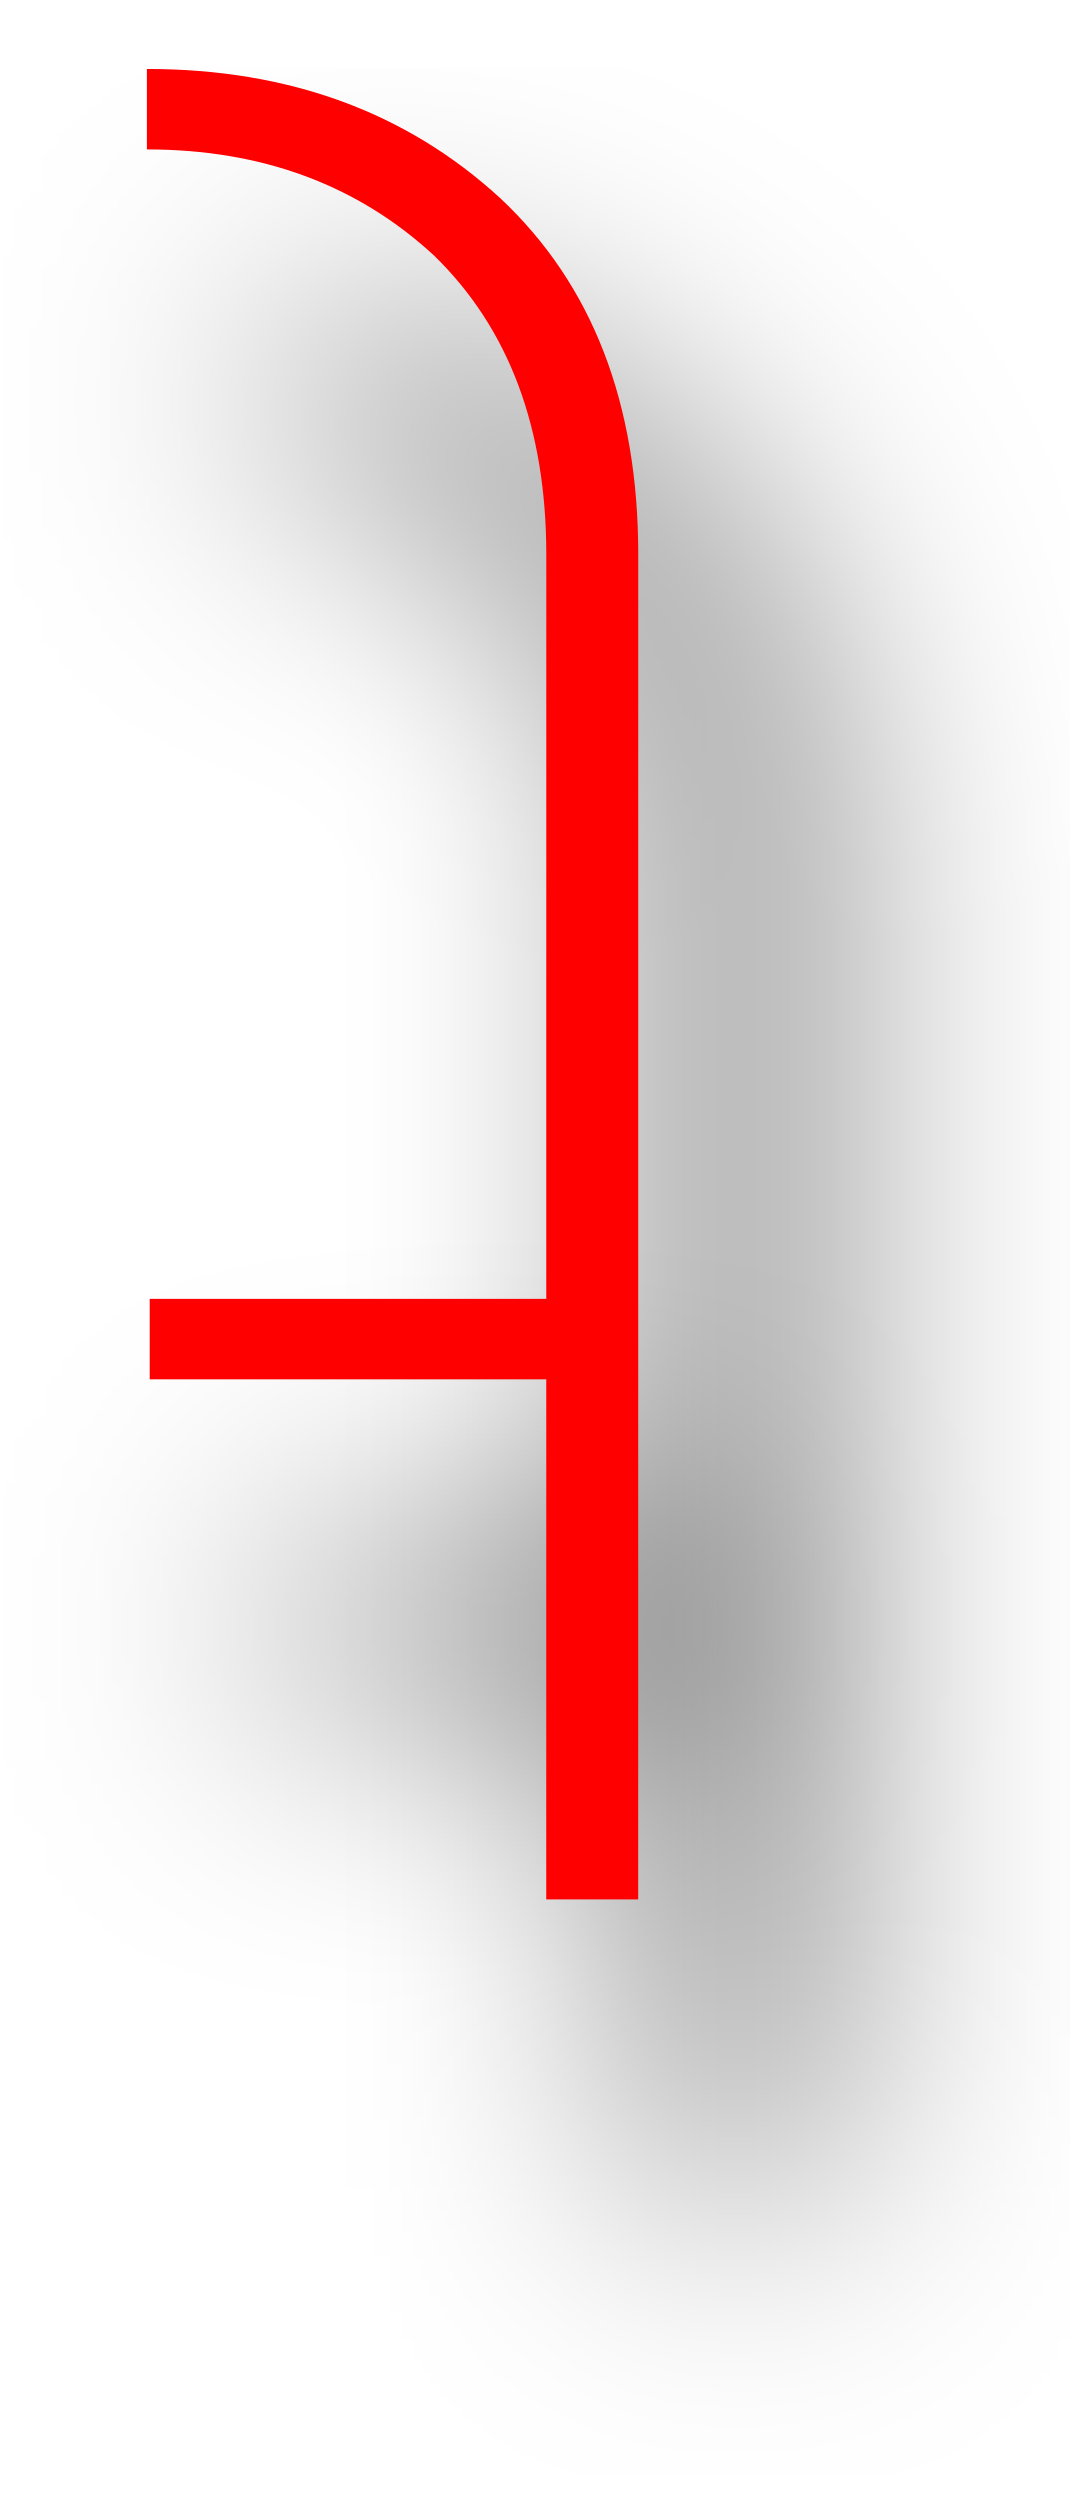
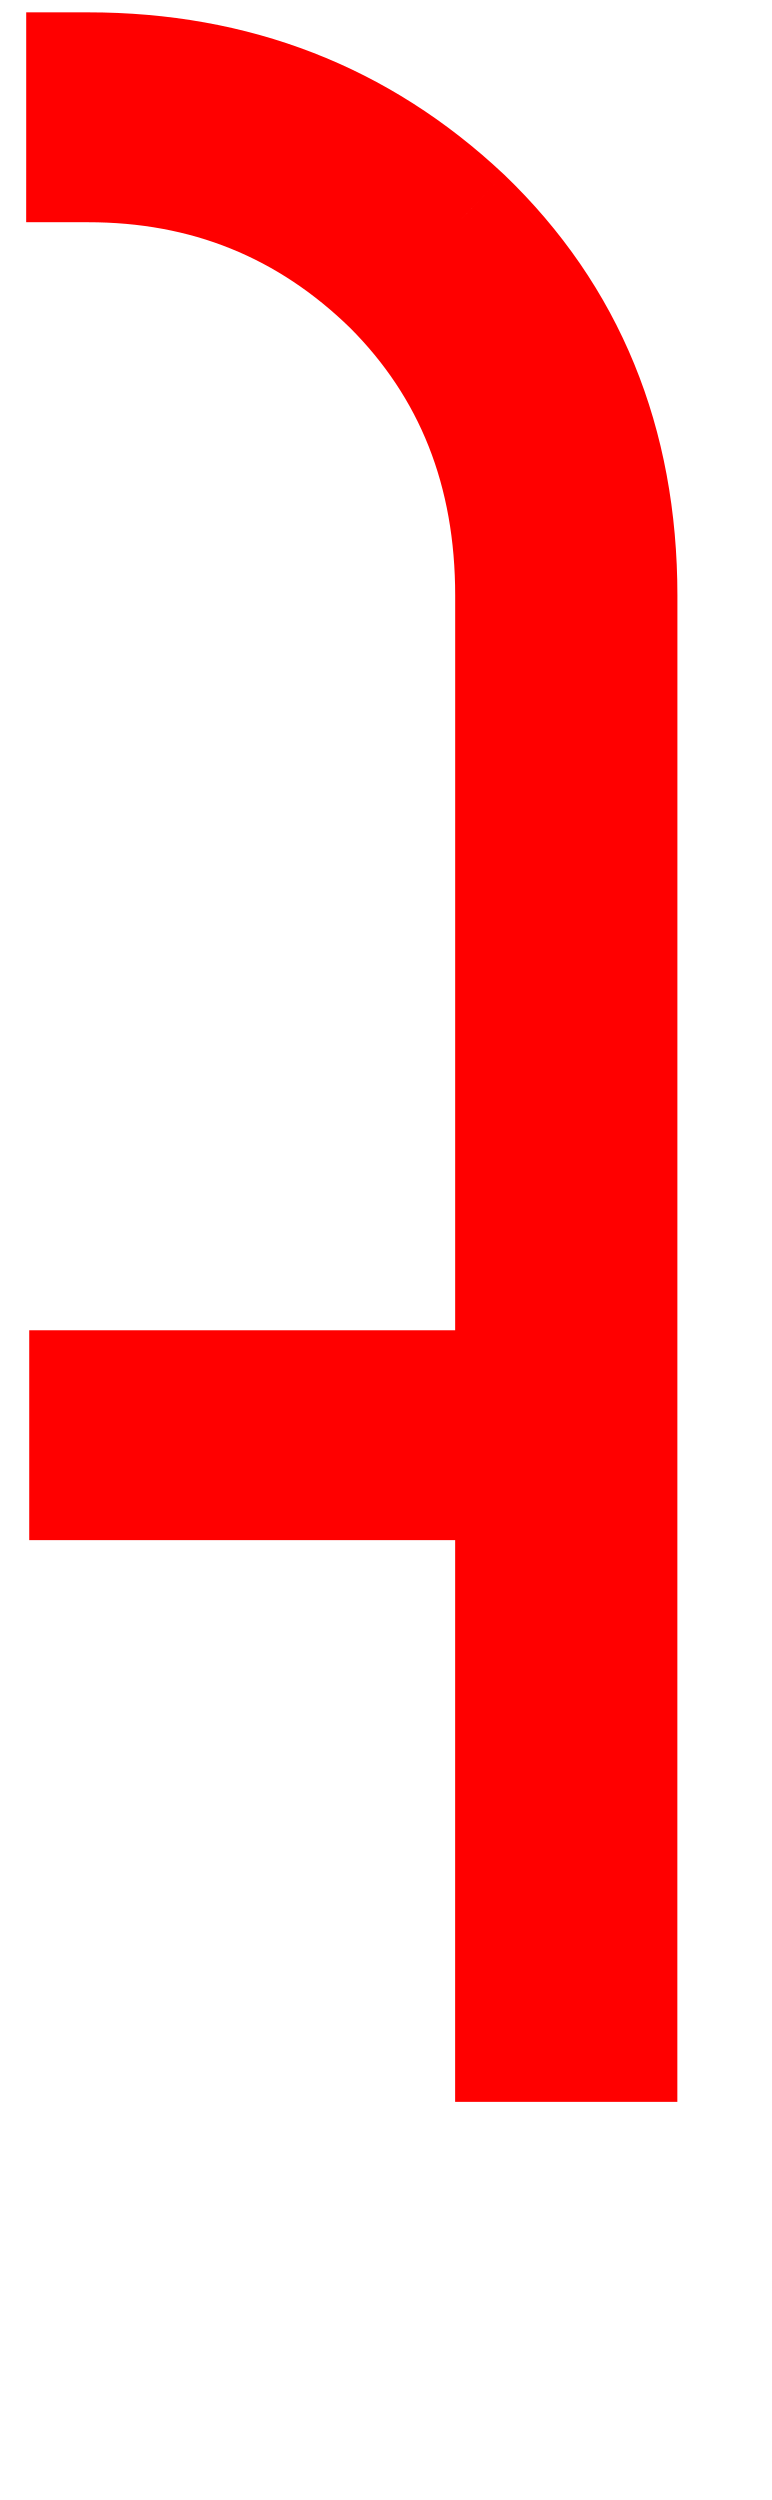
- <svg xmlns="http://www.w3.org/2000/svg" width="38" height="87" viewBox="0 0 38 87" fill="none">
-   <g filter="url(#filter0_d)">
-     <path d="M5.112 2.4C10.045 2.4 14.145 3.9 17.412 6.9C20.611 9.9 22.211 14.033 22.211 19.3L22.209 66.1H19.009L19.01 48L5.21 48L5.21 45.2L19.01 45.2L19.011 19.3C19.011 14.9 17.711 11.433 15.112 8.9C12.445 6.433 9.112 5.2 5.112 5.2L5.112 2.4Z" fill="#FF0000" />
-   </g>
-   <defs>
-     <filter id="filter0_d" x="0.112" y="2.4" width="37.099" height="83.7" filterUnits="userSpaceOnUse" color-interpolation-filters="sRGB">
-       <feFlood flood-opacity="0" result="BackgroundImageFix" />
-       <feColorMatrix in="SourceAlpha" type="matrix" values="0 0 0 0 0 0 0 0 0 0 0 0 0 0 0 0 0 0 127 0" />
-       <feOffset dx="5" dy="10" />
-       <feGaussianBlur stdDeviation="5" />
-       <feColorMatrix type="matrix" values="0 0 0 0 0 0 0 0 0 0 0 0 0 0 0 0 0 0 1 0" />
-       <feBlend mode="normal" in2="BackgroundImageFix" result="effect1_dropShadow" />
-       <feBlend mode="normal" in="SourceGraphic" in2="effect1_dropShadow" result="shape" />
-     </filter>
-   </defs>
+ <svg xmlns="http://www.w3.org/2000/svg" width="25" height="81" viewBox="0 0 25 81" fill="none">
+   <path d="M2.849 5.2L2.849 2.4C7.582 2.4 11.615 3.967 14.948 7.1C18.282 10.3 19.948 14.367 19.948 19.3L19.946 66.1H16.746L16.747 47.9L2.947 47.9L2.947 45.1L16.747 45.1L16.748 19.3C16.748 15.233 15.415 11.867 12.748 9.2C10.015 6.533 6.715 5.2 2.849 5.2Z" fill="#FF0000" />
+   <path d="M2.849 5.2H0.849L0.848 7.2H2.848L2.849 5.2ZM2.849 2.4L2.849 0.4H0.849L0.849 2.4H2.849ZM14.948 7.1L16.334 5.657L16.326 5.65L16.318 5.643L14.948 7.1ZM19.946 66.1L19.946 68.1H21.946L21.946 66.1H19.946ZM16.746 66.1H14.746L14.746 68.1H16.746L16.746 66.1ZM16.747 47.9L18.747 47.9L18.747 45.9L16.747 45.9L16.747 47.9ZM2.947 47.9H0.947L0.947 49.9H2.947L2.947 47.9ZM2.947 45.1L2.947 43.1H0.947L0.947 45.1H2.947ZM16.747 45.1L16.747 47.1L18.747 47.1L18.747 45.1L16.747 45.1ZM12.748 9.2L14.163 7.786L14.154 7.777L14.145 7.768L12.748 9.2ZM4.849 5.2L4.849 2.4H0.849L0.849 5.2H4.849ZM2.849 4.4C7.092 4.4 10.63 5.786 13.579 8.557L16.318 5.643C12.6 2.148 8.072 0.4 2.849 0.4L2.849 4.4ZM13.563 8.543C16.475 11.338 17.948 14.87 17.948 19.3H21.948C21.948 13.863 20.088 9.262 16.334 5.657L13.563 8.543ZM17.948 19.3L17.946 66.1H21.946L21.948 19.3H17.948ZM19.946 64.1H16.746L16.746 68.1H19.946L19.946 64.1ZM18.746 66.1L18.747 47.9L14.747 47.9L14.746 66.1H18.746ZM16.747 45.9L2.947 45.9L2.947 49.9L16.747 49.9L16.747 45.9ZM4.947 47.9L4.947 45.1L0.947 45.1L0.947 47.9L4.947 47.9ZM2.947 47.1L16.747 47.1L16.747 43.1L2.947 43.1L2.947 47.1ZM18.747 45.1L18.748 19.3L14.748 19.3L14.747 45.1L18.747 45.1ZM18.748 19.3C18.748 14.749 17.235 10.859 14.163 7.786L11.334 10.614C13.594 12.874 14.748 15.718 14.748 19.3L18.748 19.3ZM14.145 7.768C11.033 4.732 7.23 3.2 2.849 3.2L2.848 7.2C6.201 7.2 8.997 8.334 11.352 10.632L14.145 7.768Z" fill="#FF0000" />
</svg>
